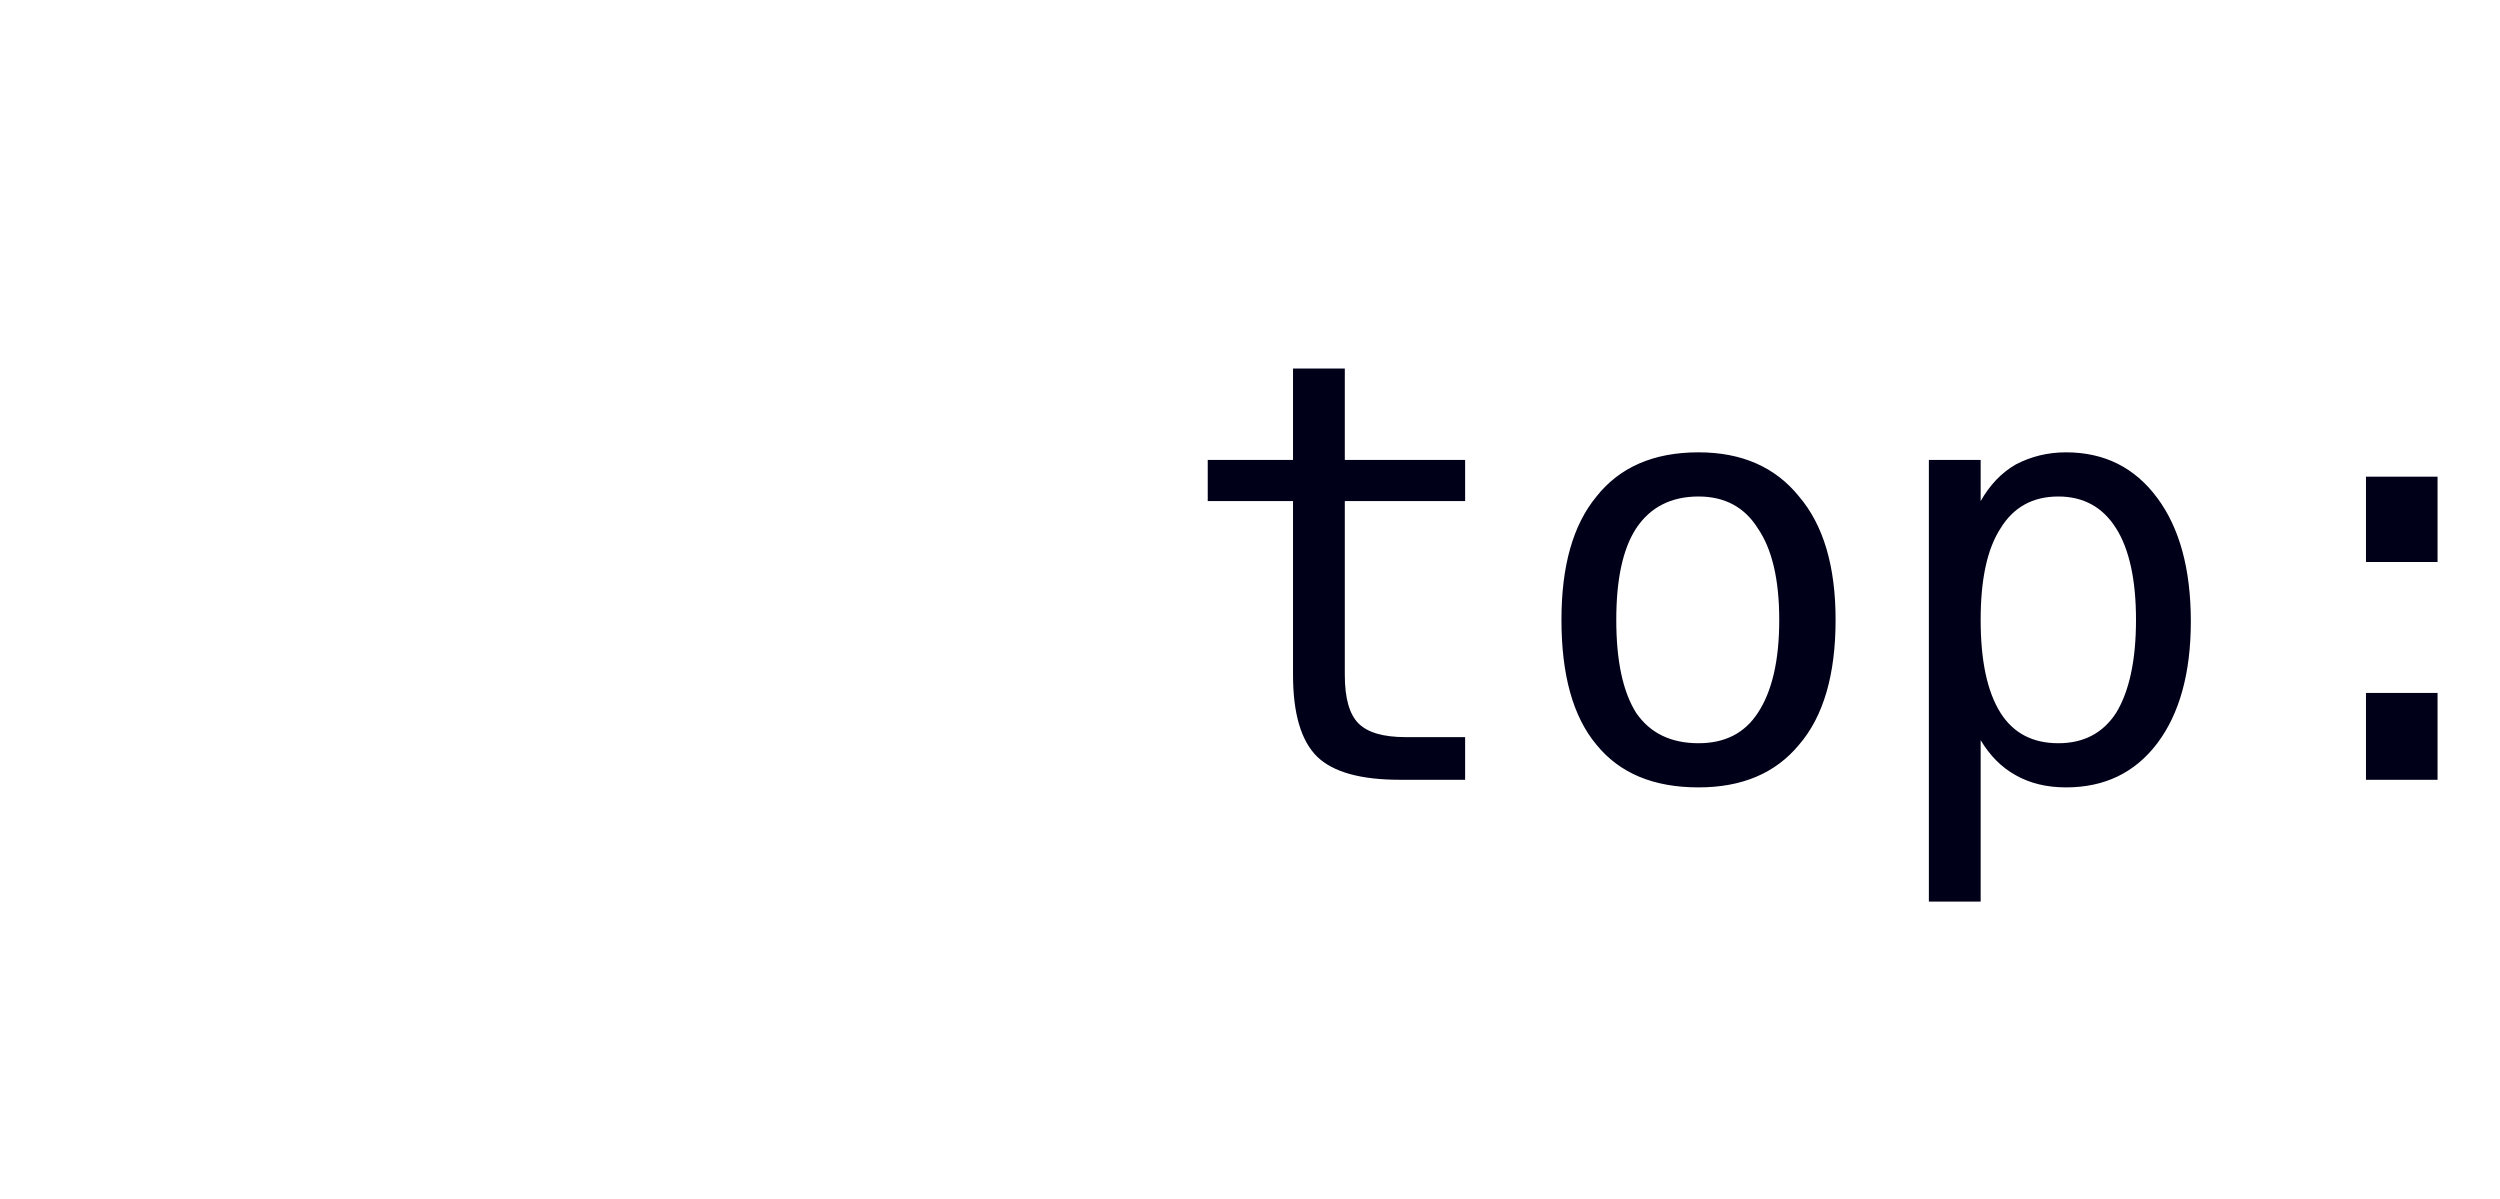
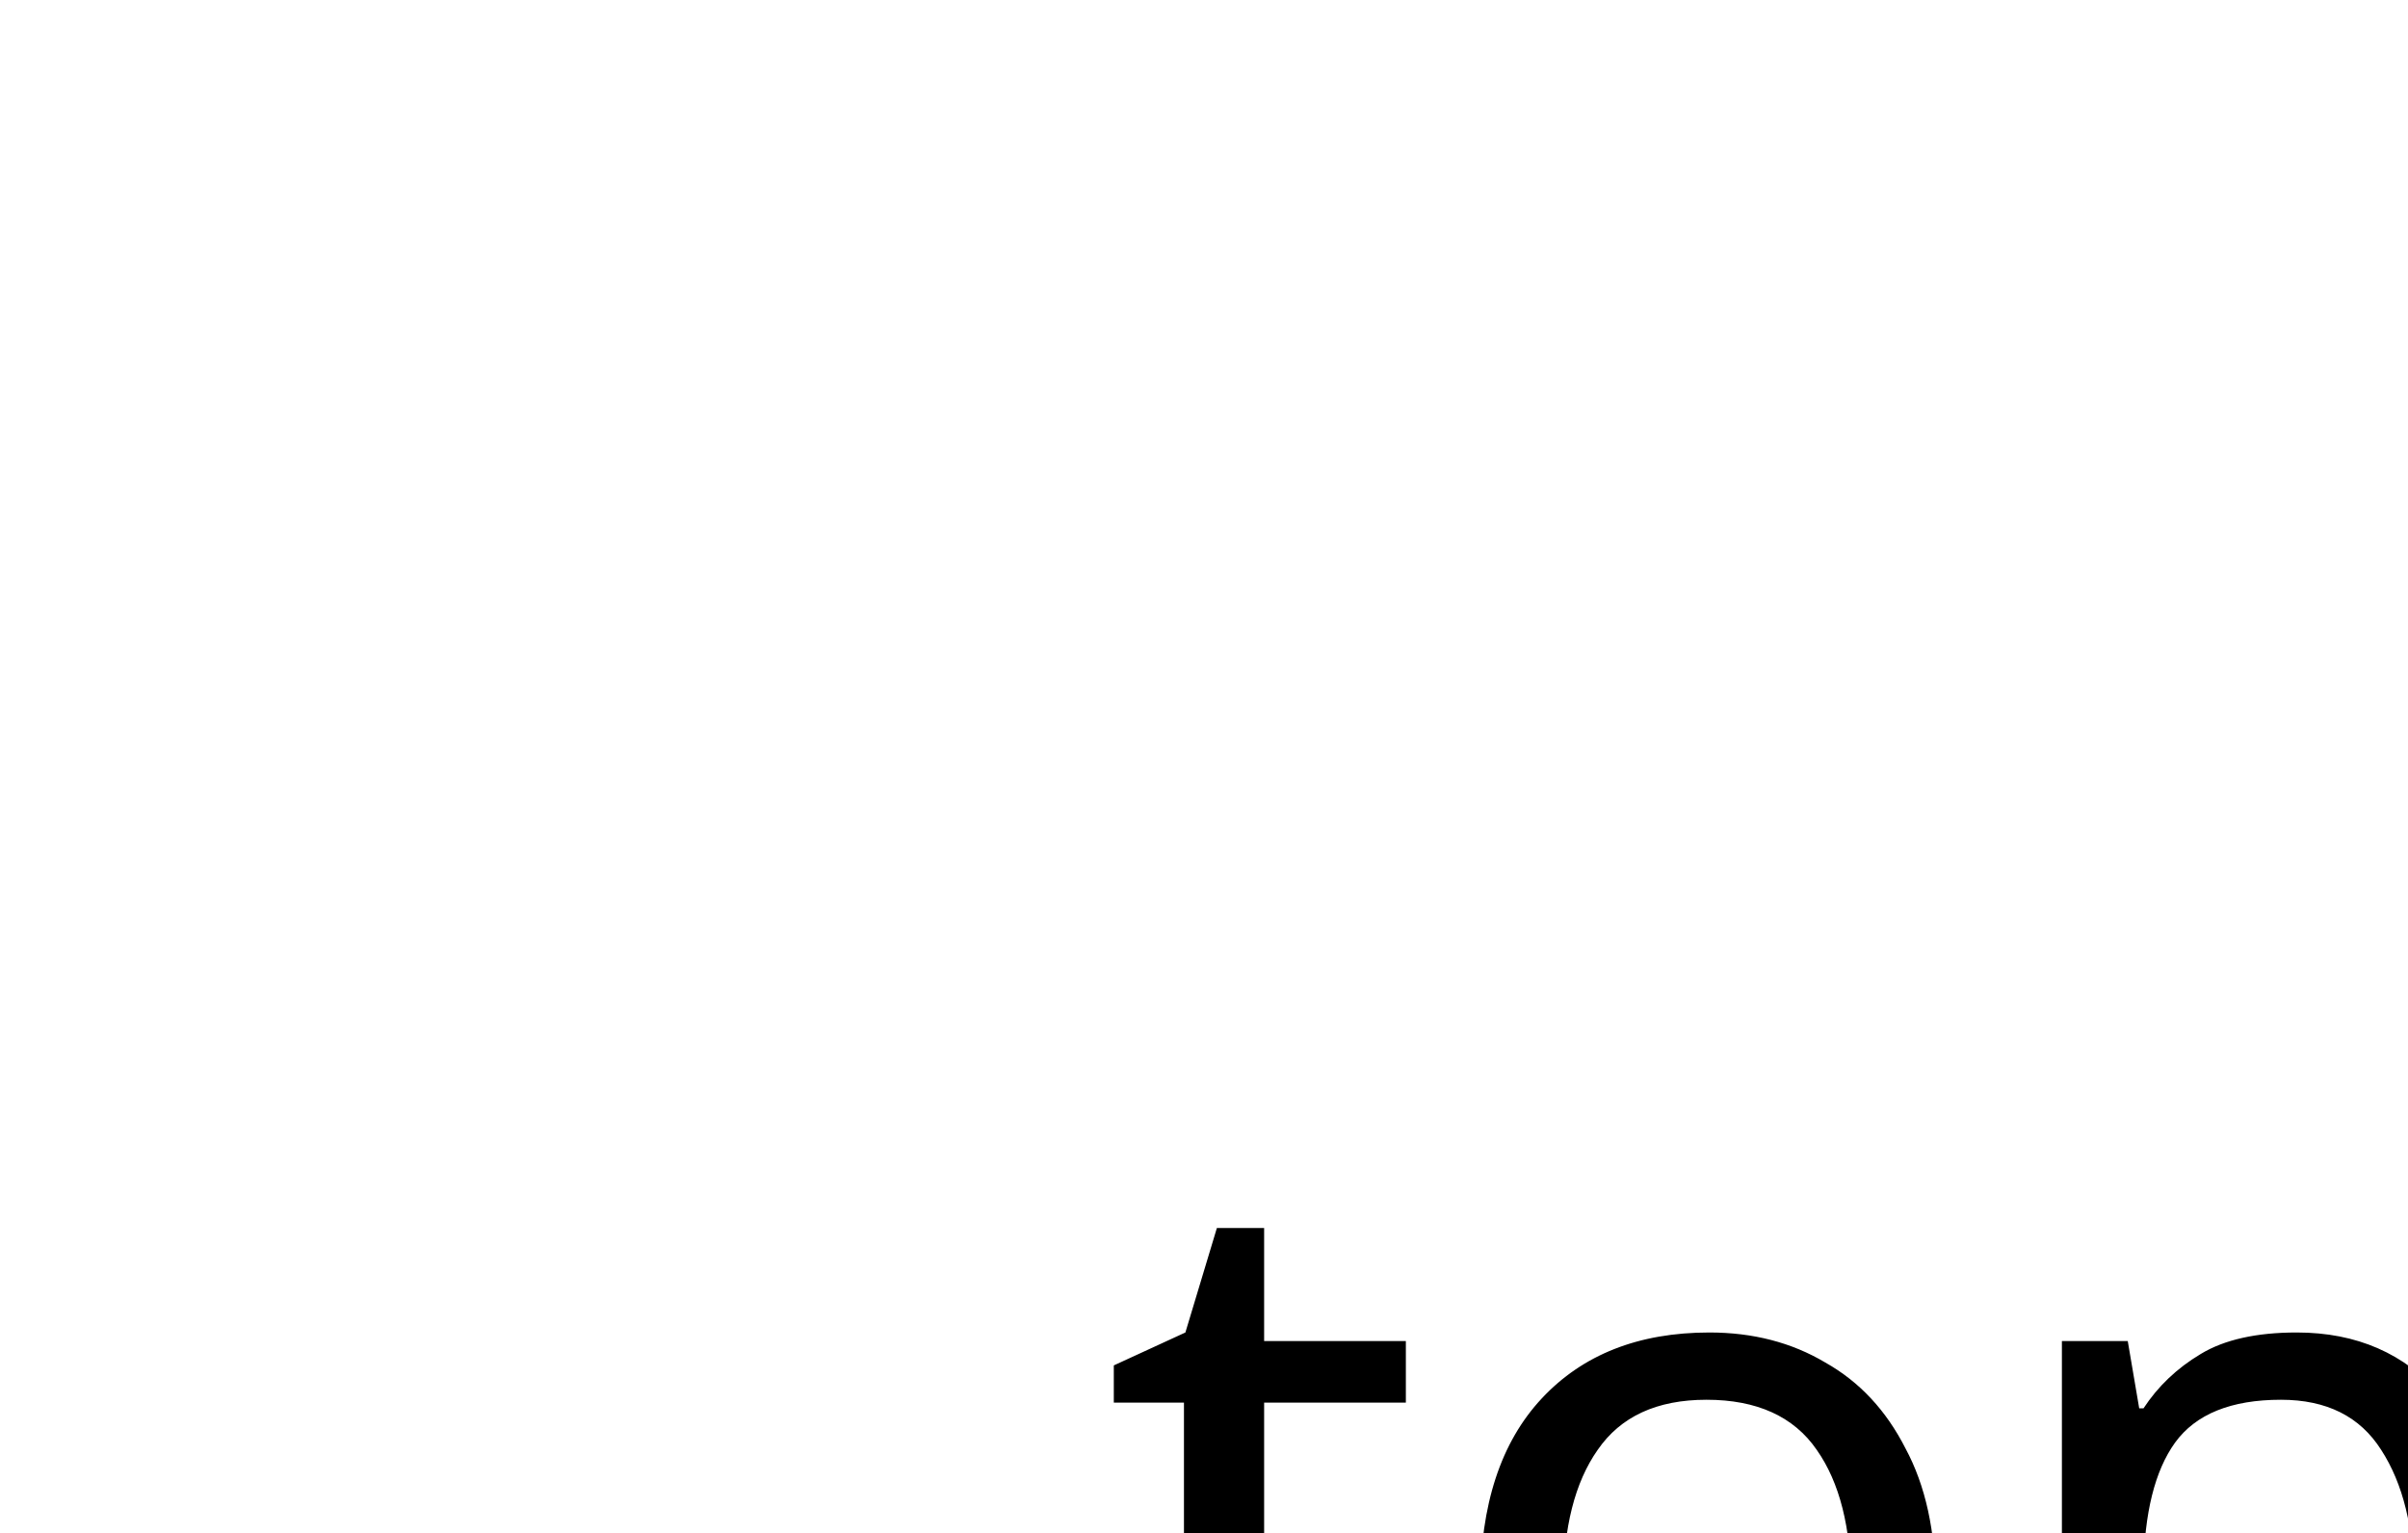
<svg xmlns="http://www.w3.org/2000/svg" baseProfile="full" height="100%" version="1.1" width="100%">
  <defs />
-   <text fill="rgb(0,0,25)" font-family="Consolas" font-size="6" x="12.0" y="8.0">top: 
- </text>
-   <text fill="rgb(0,0,50)" font-family="Consolas" font-size="6" x="24.0" y="16.0">a: 1</text>
+   <text font-family="Lucida Console" font-size="10" x="12.0" y="20.0">
+     <tspan fill="rgb(0,0,0)" x="12.0" y="20.0">top:</tspan>
+   </text>
+   <text font-family="Lucida Console" font-size="10" x="24.0" y="30.0">
+     <tspan fill="rgb(0,0,25)" x="24.0" y="30.0">a: 1</tspan>
+   </text>
</svg>
